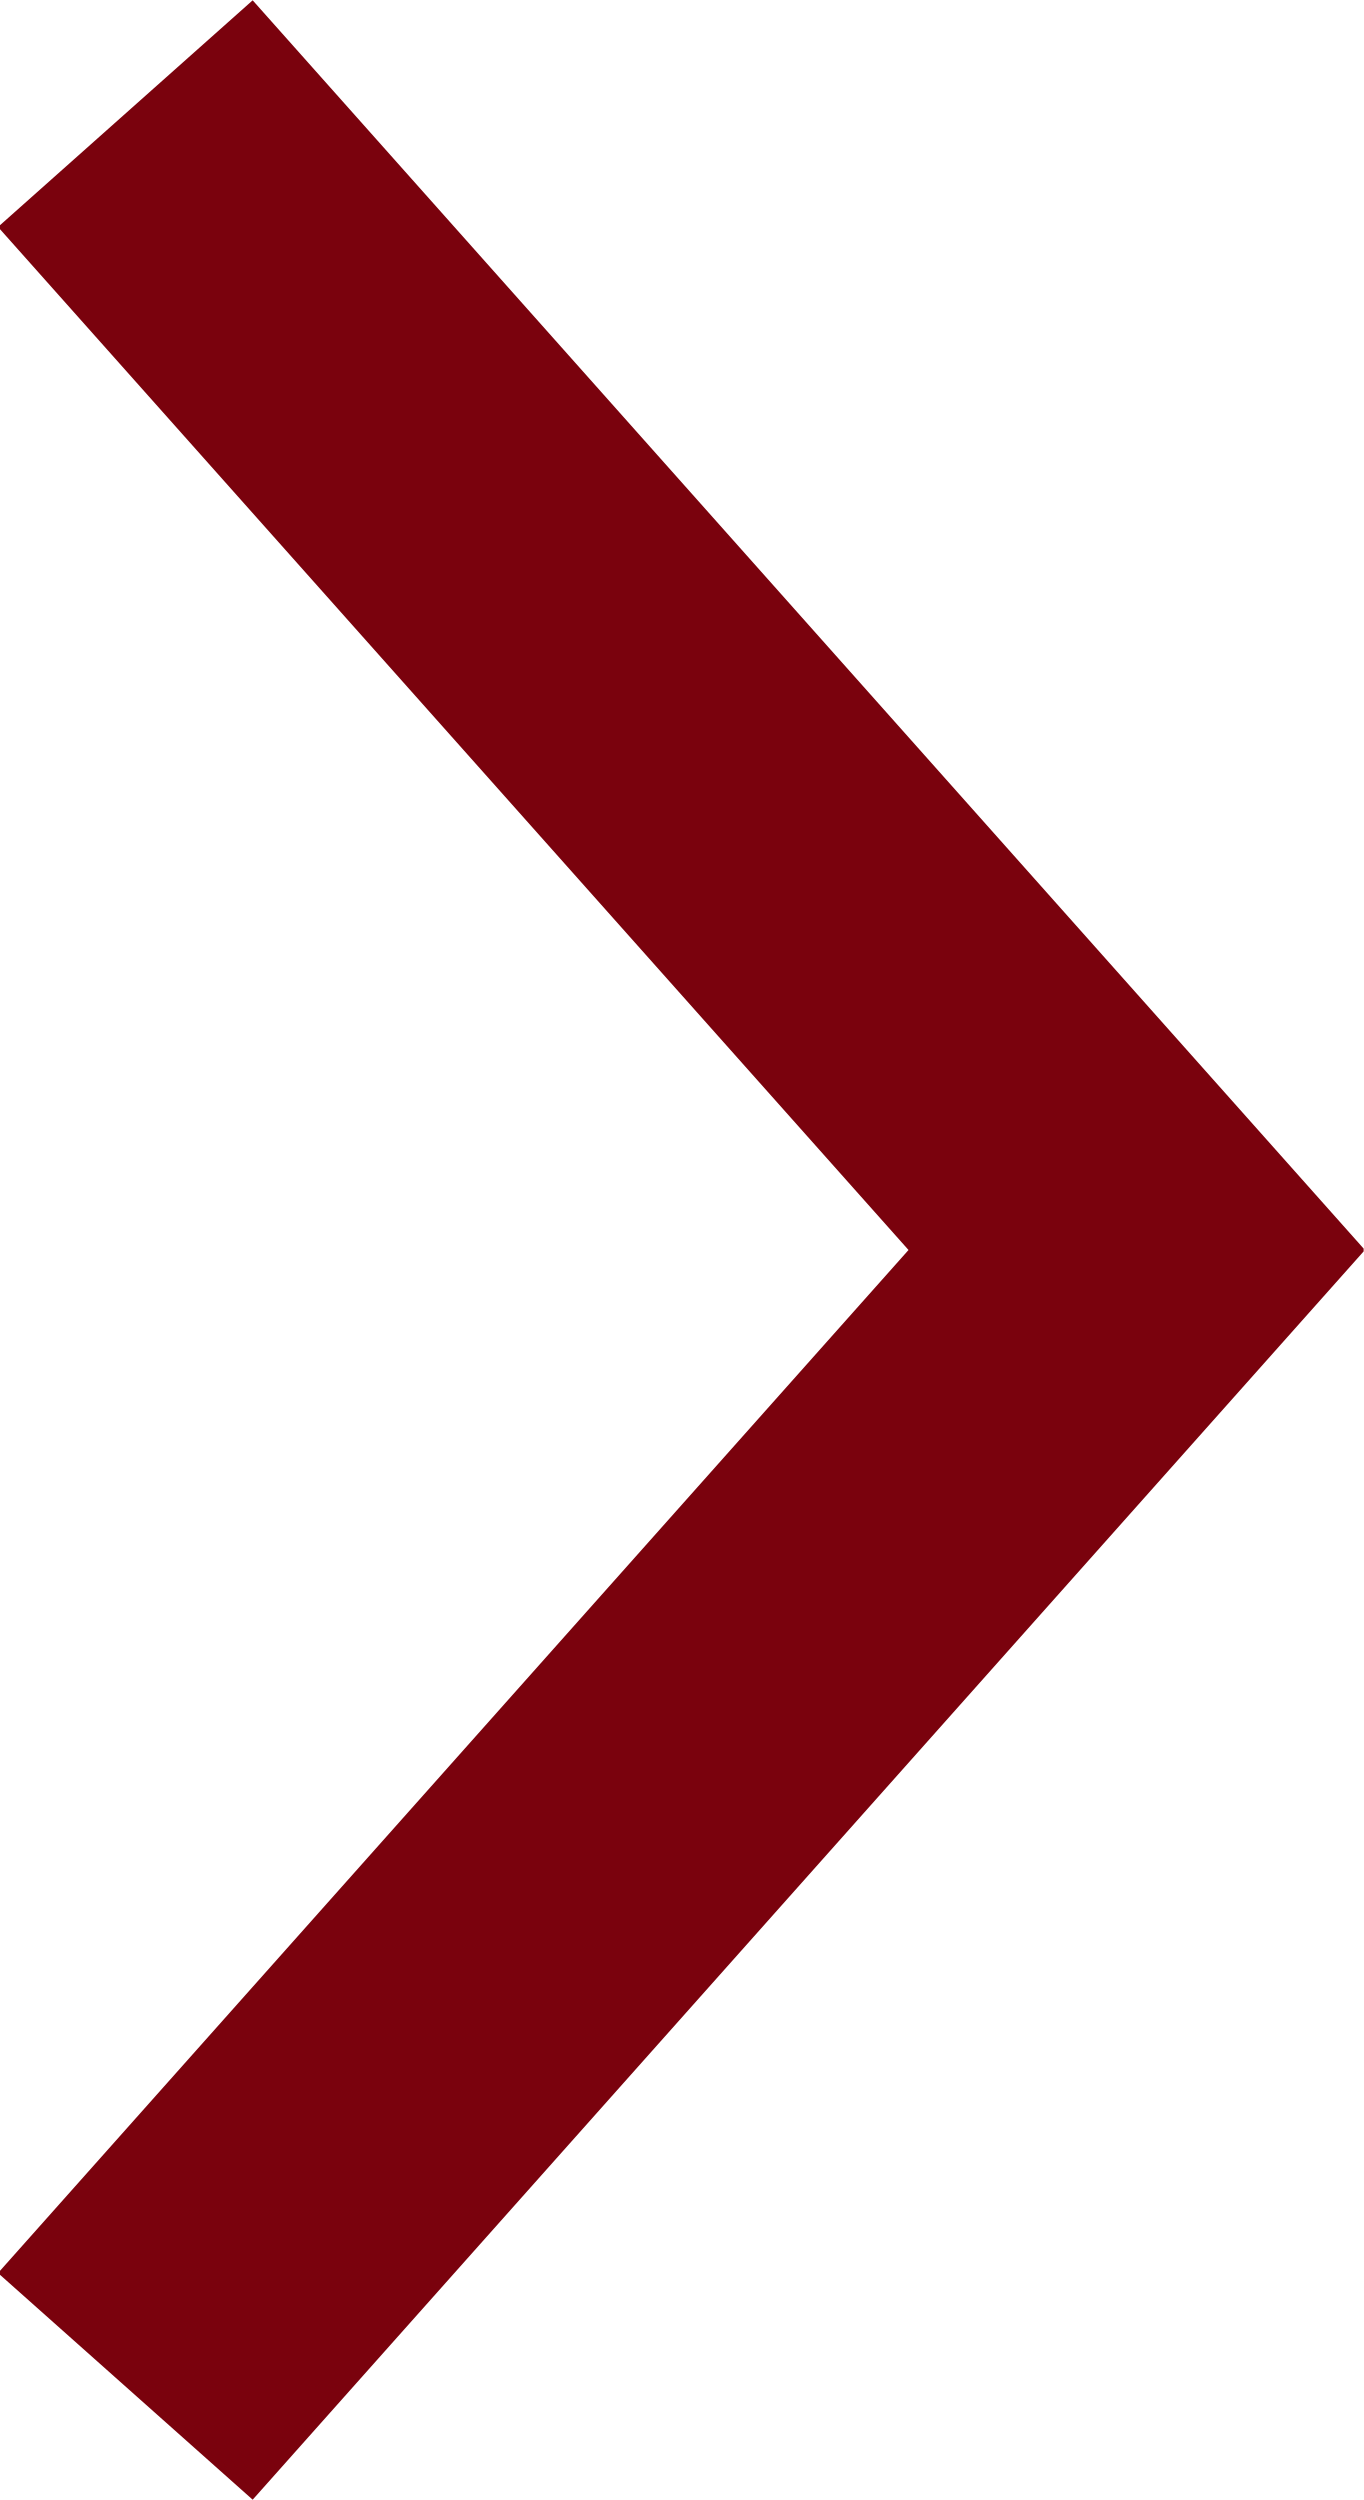
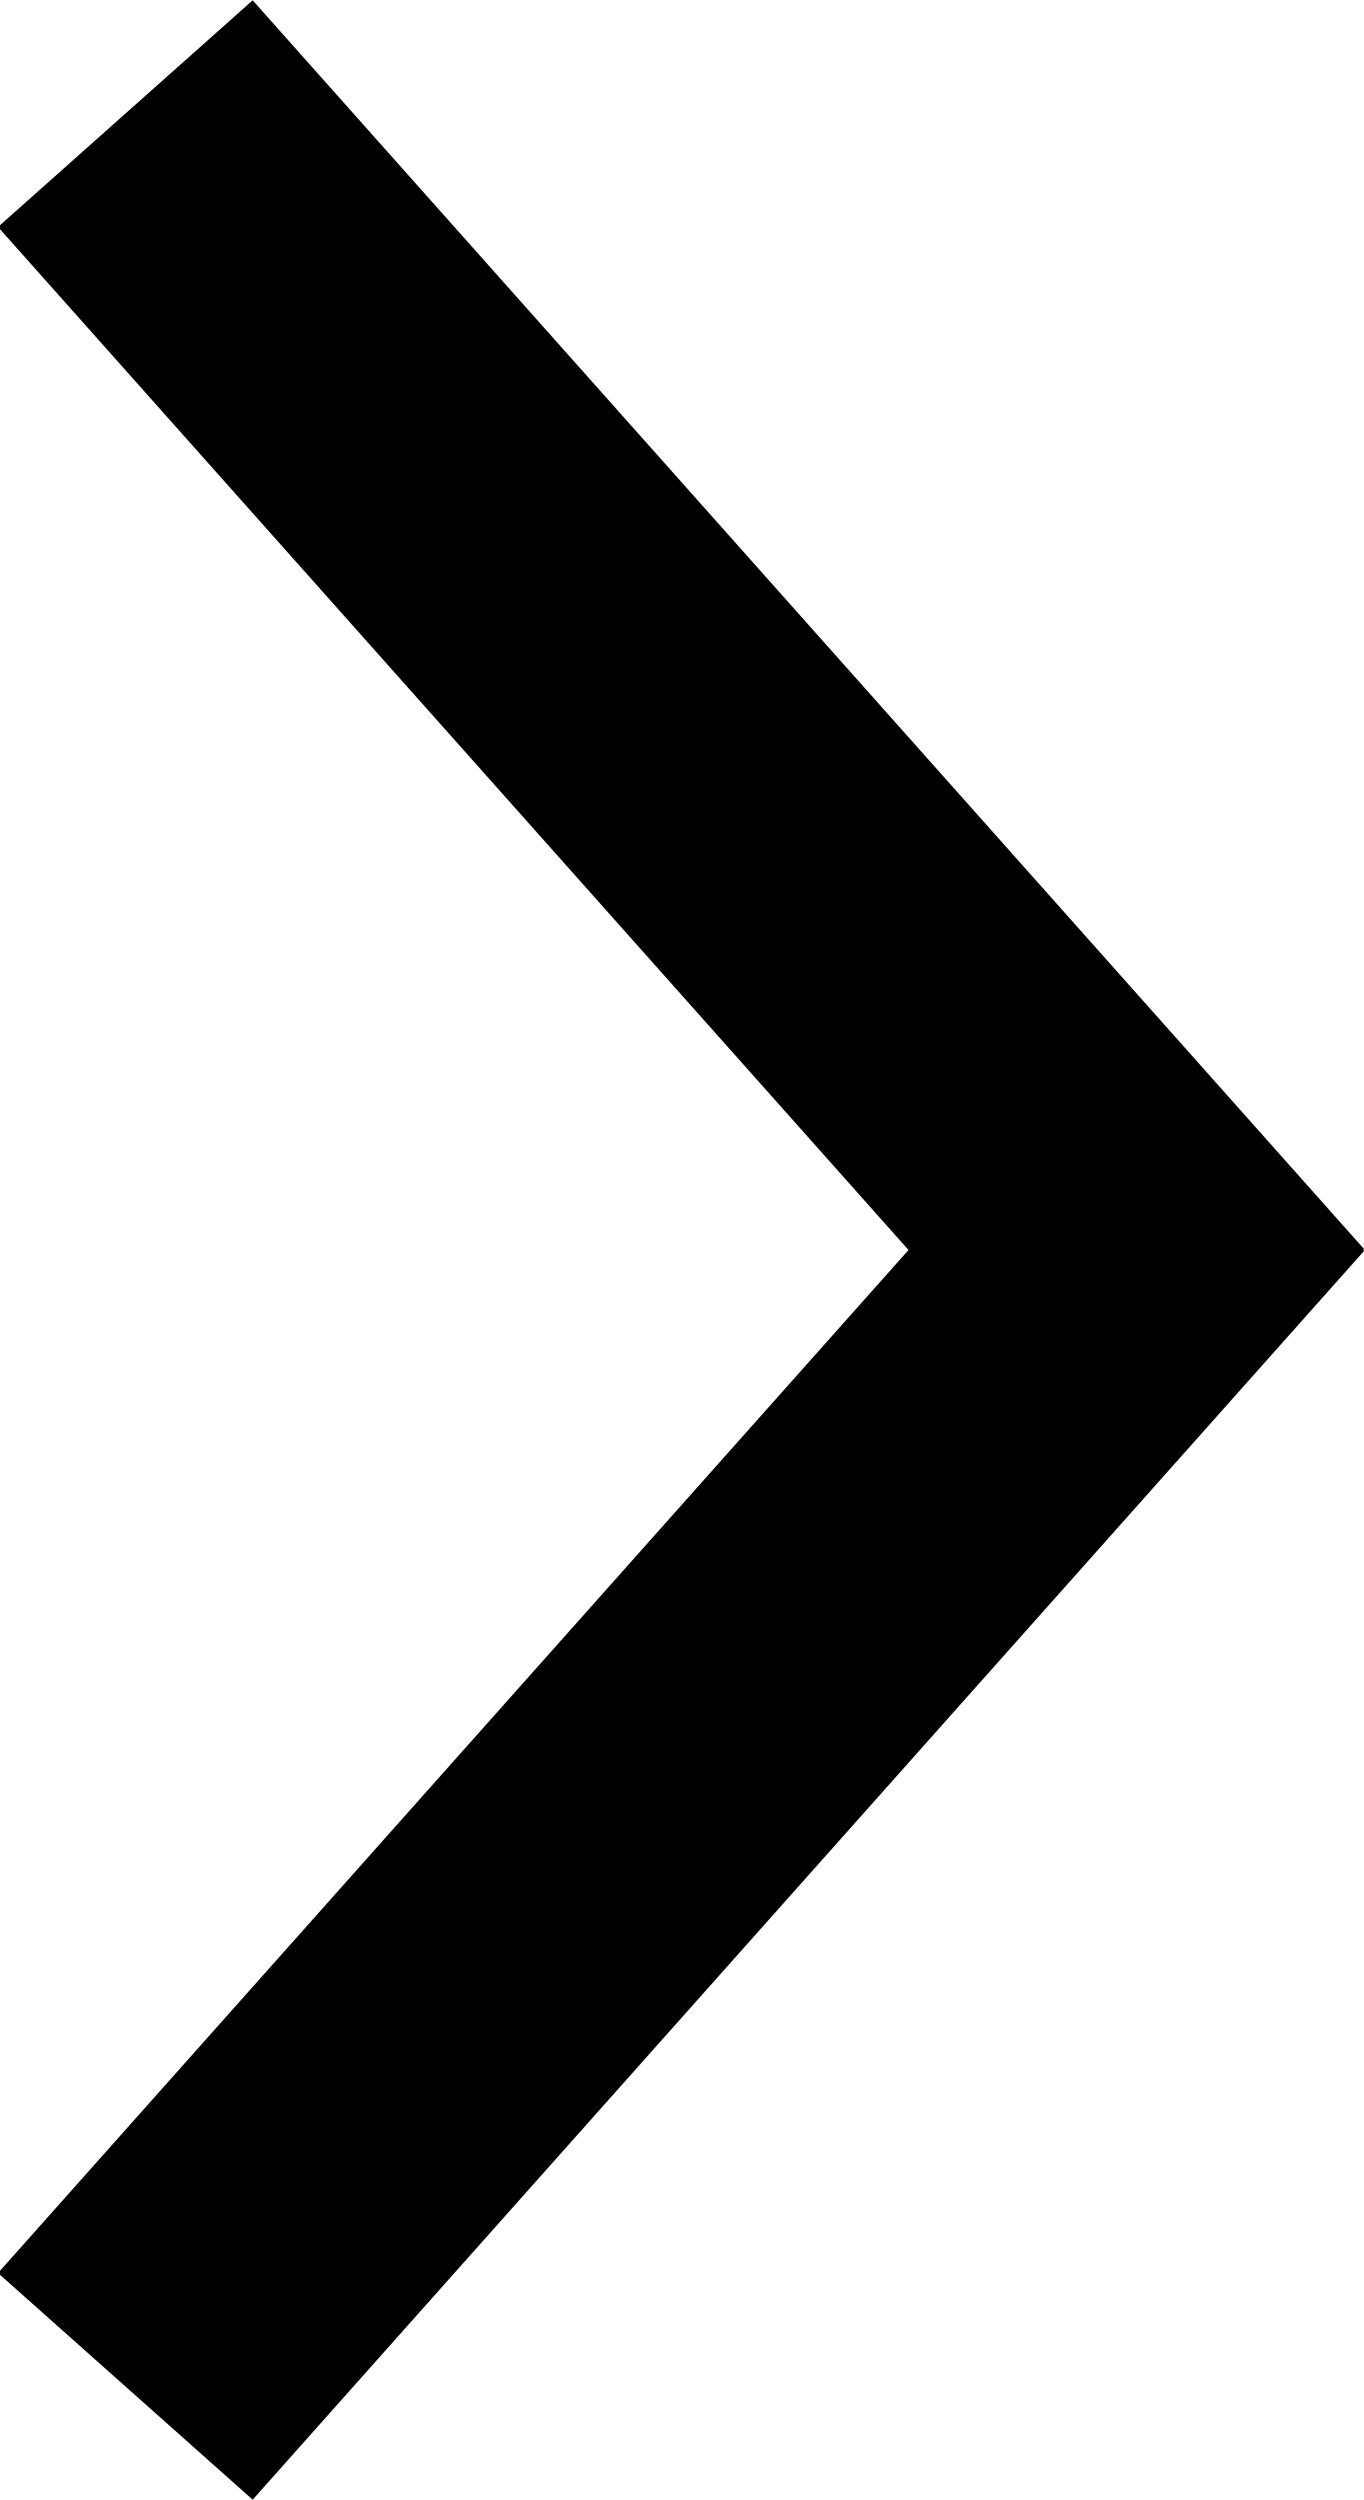
<svg xmlns="http://www.w3.org/2000/svg" id="Nav_Page_Right" data-name="Nav Page Right" width="12" height="22" viewBox="0 0 12 22">
  <defs>
    <clipPath id="clip-path">
-       <rect id="Rectangle_3657" data-name="Rectangle 3657" width="12" height="22" fill="none" stroke="#7a020d" stroke-width="1" />
+       <rect id="Rectangle_3657" data-name="Rectangle 3657" width="12" height="22" fill="none" stroke="#000000" stroke-width="1" />
    </clipPath>
  </defs>
  <g id="Groupe_1634" data-name="Groupe 1634" clip-path="url(#clip-path)">
-     <path id="Tracé_1344" data-name="Tracé 1344" d="M1.115,1l8.9,10-8.9,10" transform="translate(-0.012 0)" fill="none" stroke="#7a020d" stroke-miterlimit="10" stroke-width="3" />
+     <path id="Tracé_1344" data-name="Tracé 1344" d="M1.115,1l8.9,10-8.9,10" transform="translate(-0.012 0)" fill="none" stroke="#000000" stroke-miterlimit="10" stroke-width="3" />
  </g>
</svg>
